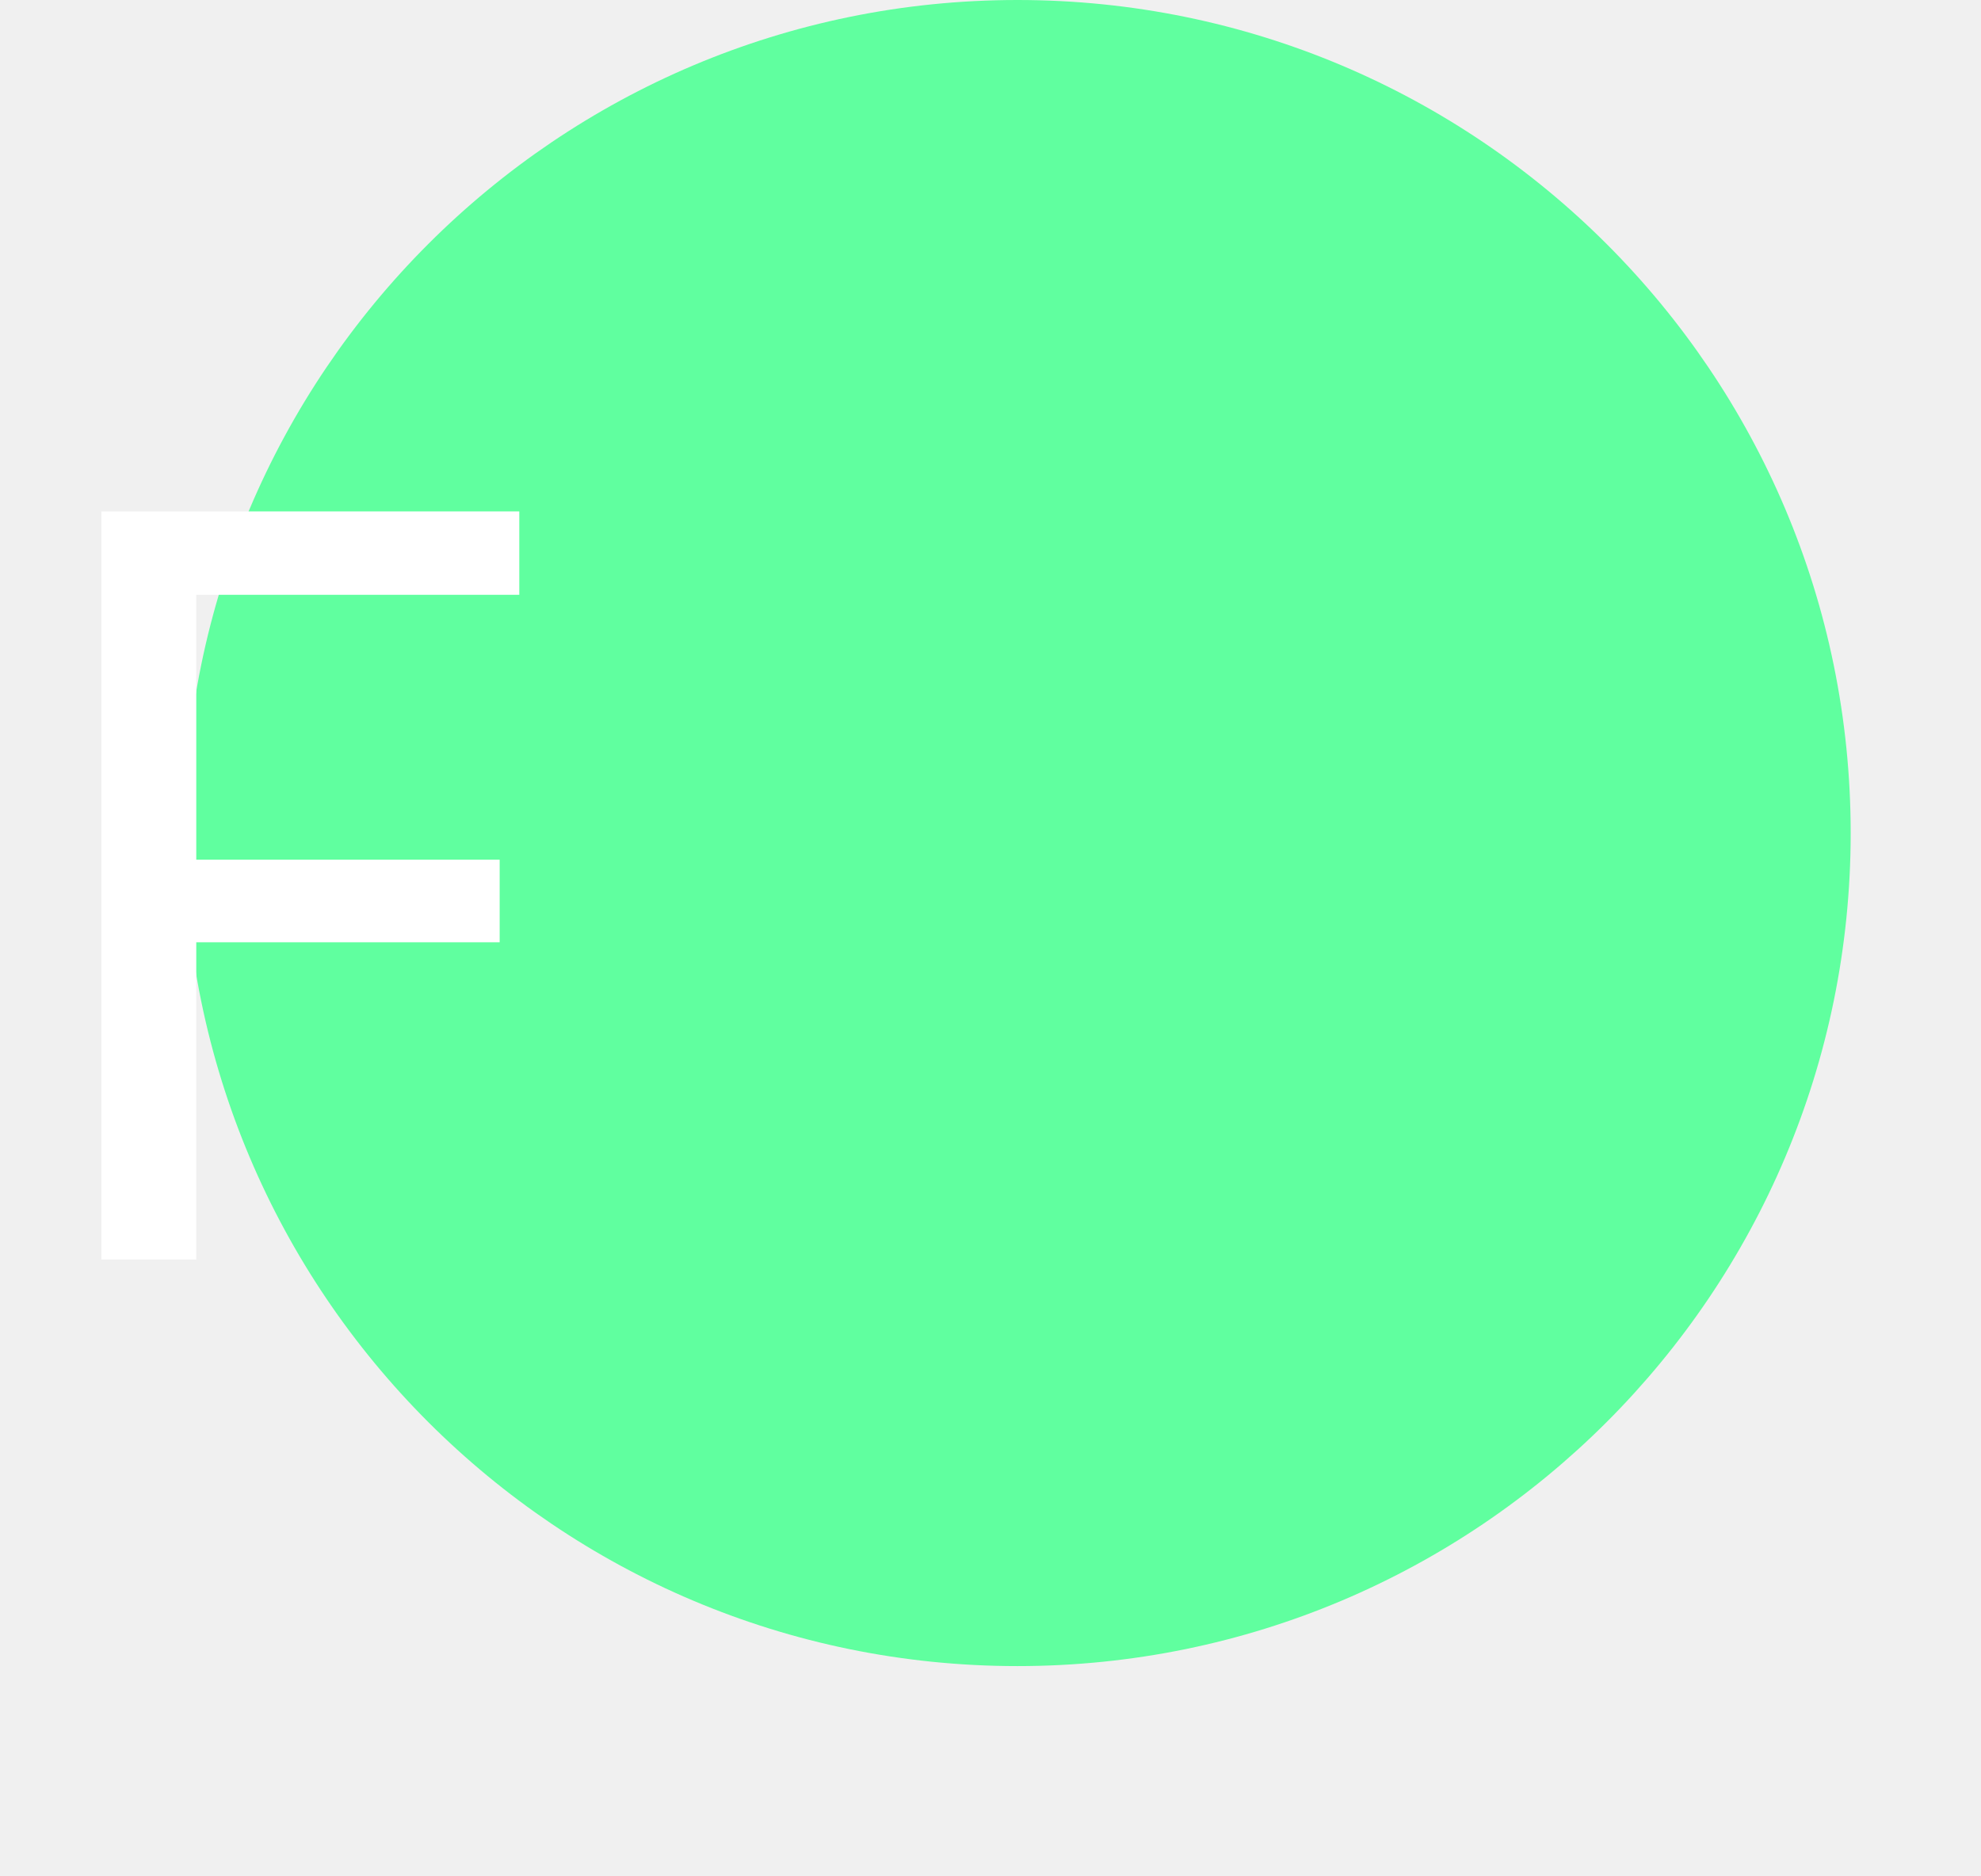
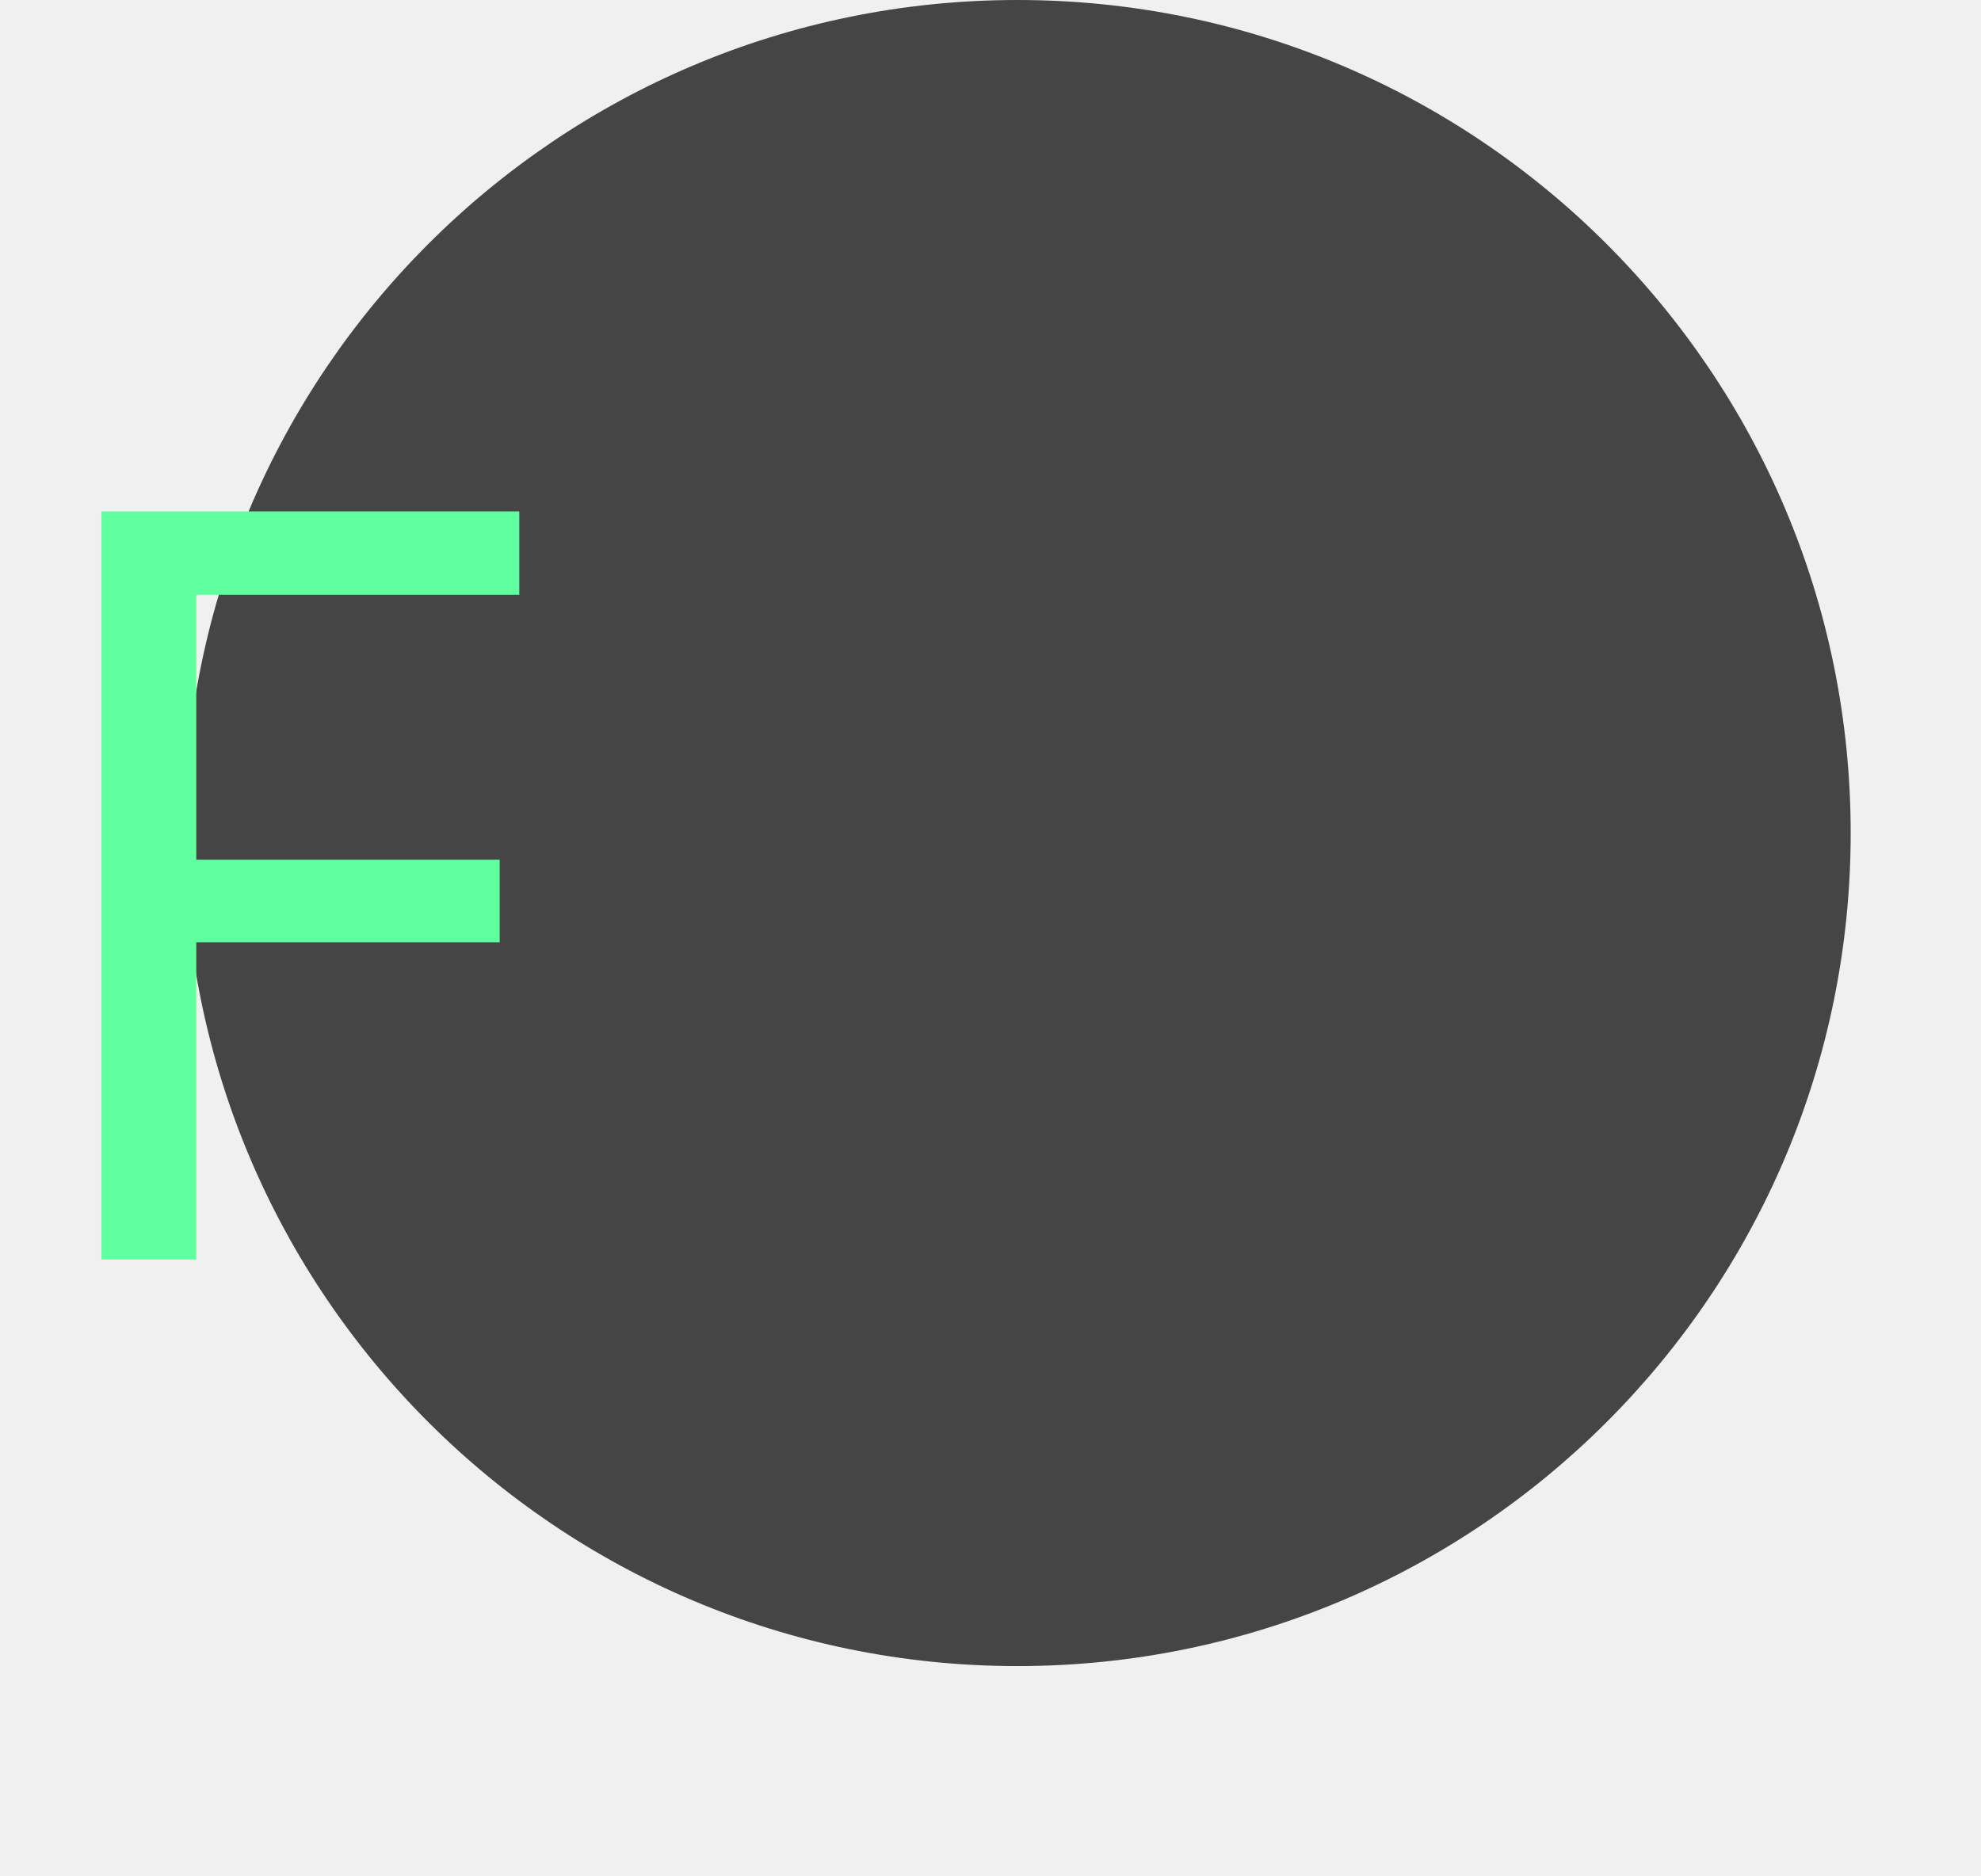
<svg xmlns="http://www.w3.org/2000/svg" viewBox="0 0 37.85 35.84">
  <defs>
    <style>
            .cls-1 {
-                 fill: #60ff9f;
+                 fill: #454545;
            }

            .cls-2 {
                font-size: 20.02px;
                font-family: Lovely-Home, Lovely Home;
            }
        </style>
  </defs>
  <g id="Layer_2" data-name="Layer 2">
    <g id="Layer_1-2" data-name="Layer 1">
      <circle class="cls-1" cx="19.44" cy="15.92" r="15.92" />
-       <text class="cls-2" fill="white" transform="translate(0 24.07)">F</text>
+       <text class="cls-2" fill="#60ff9f" transform="translate(0 24.07)">F</text>
    </g>
  </g>
</svg>
